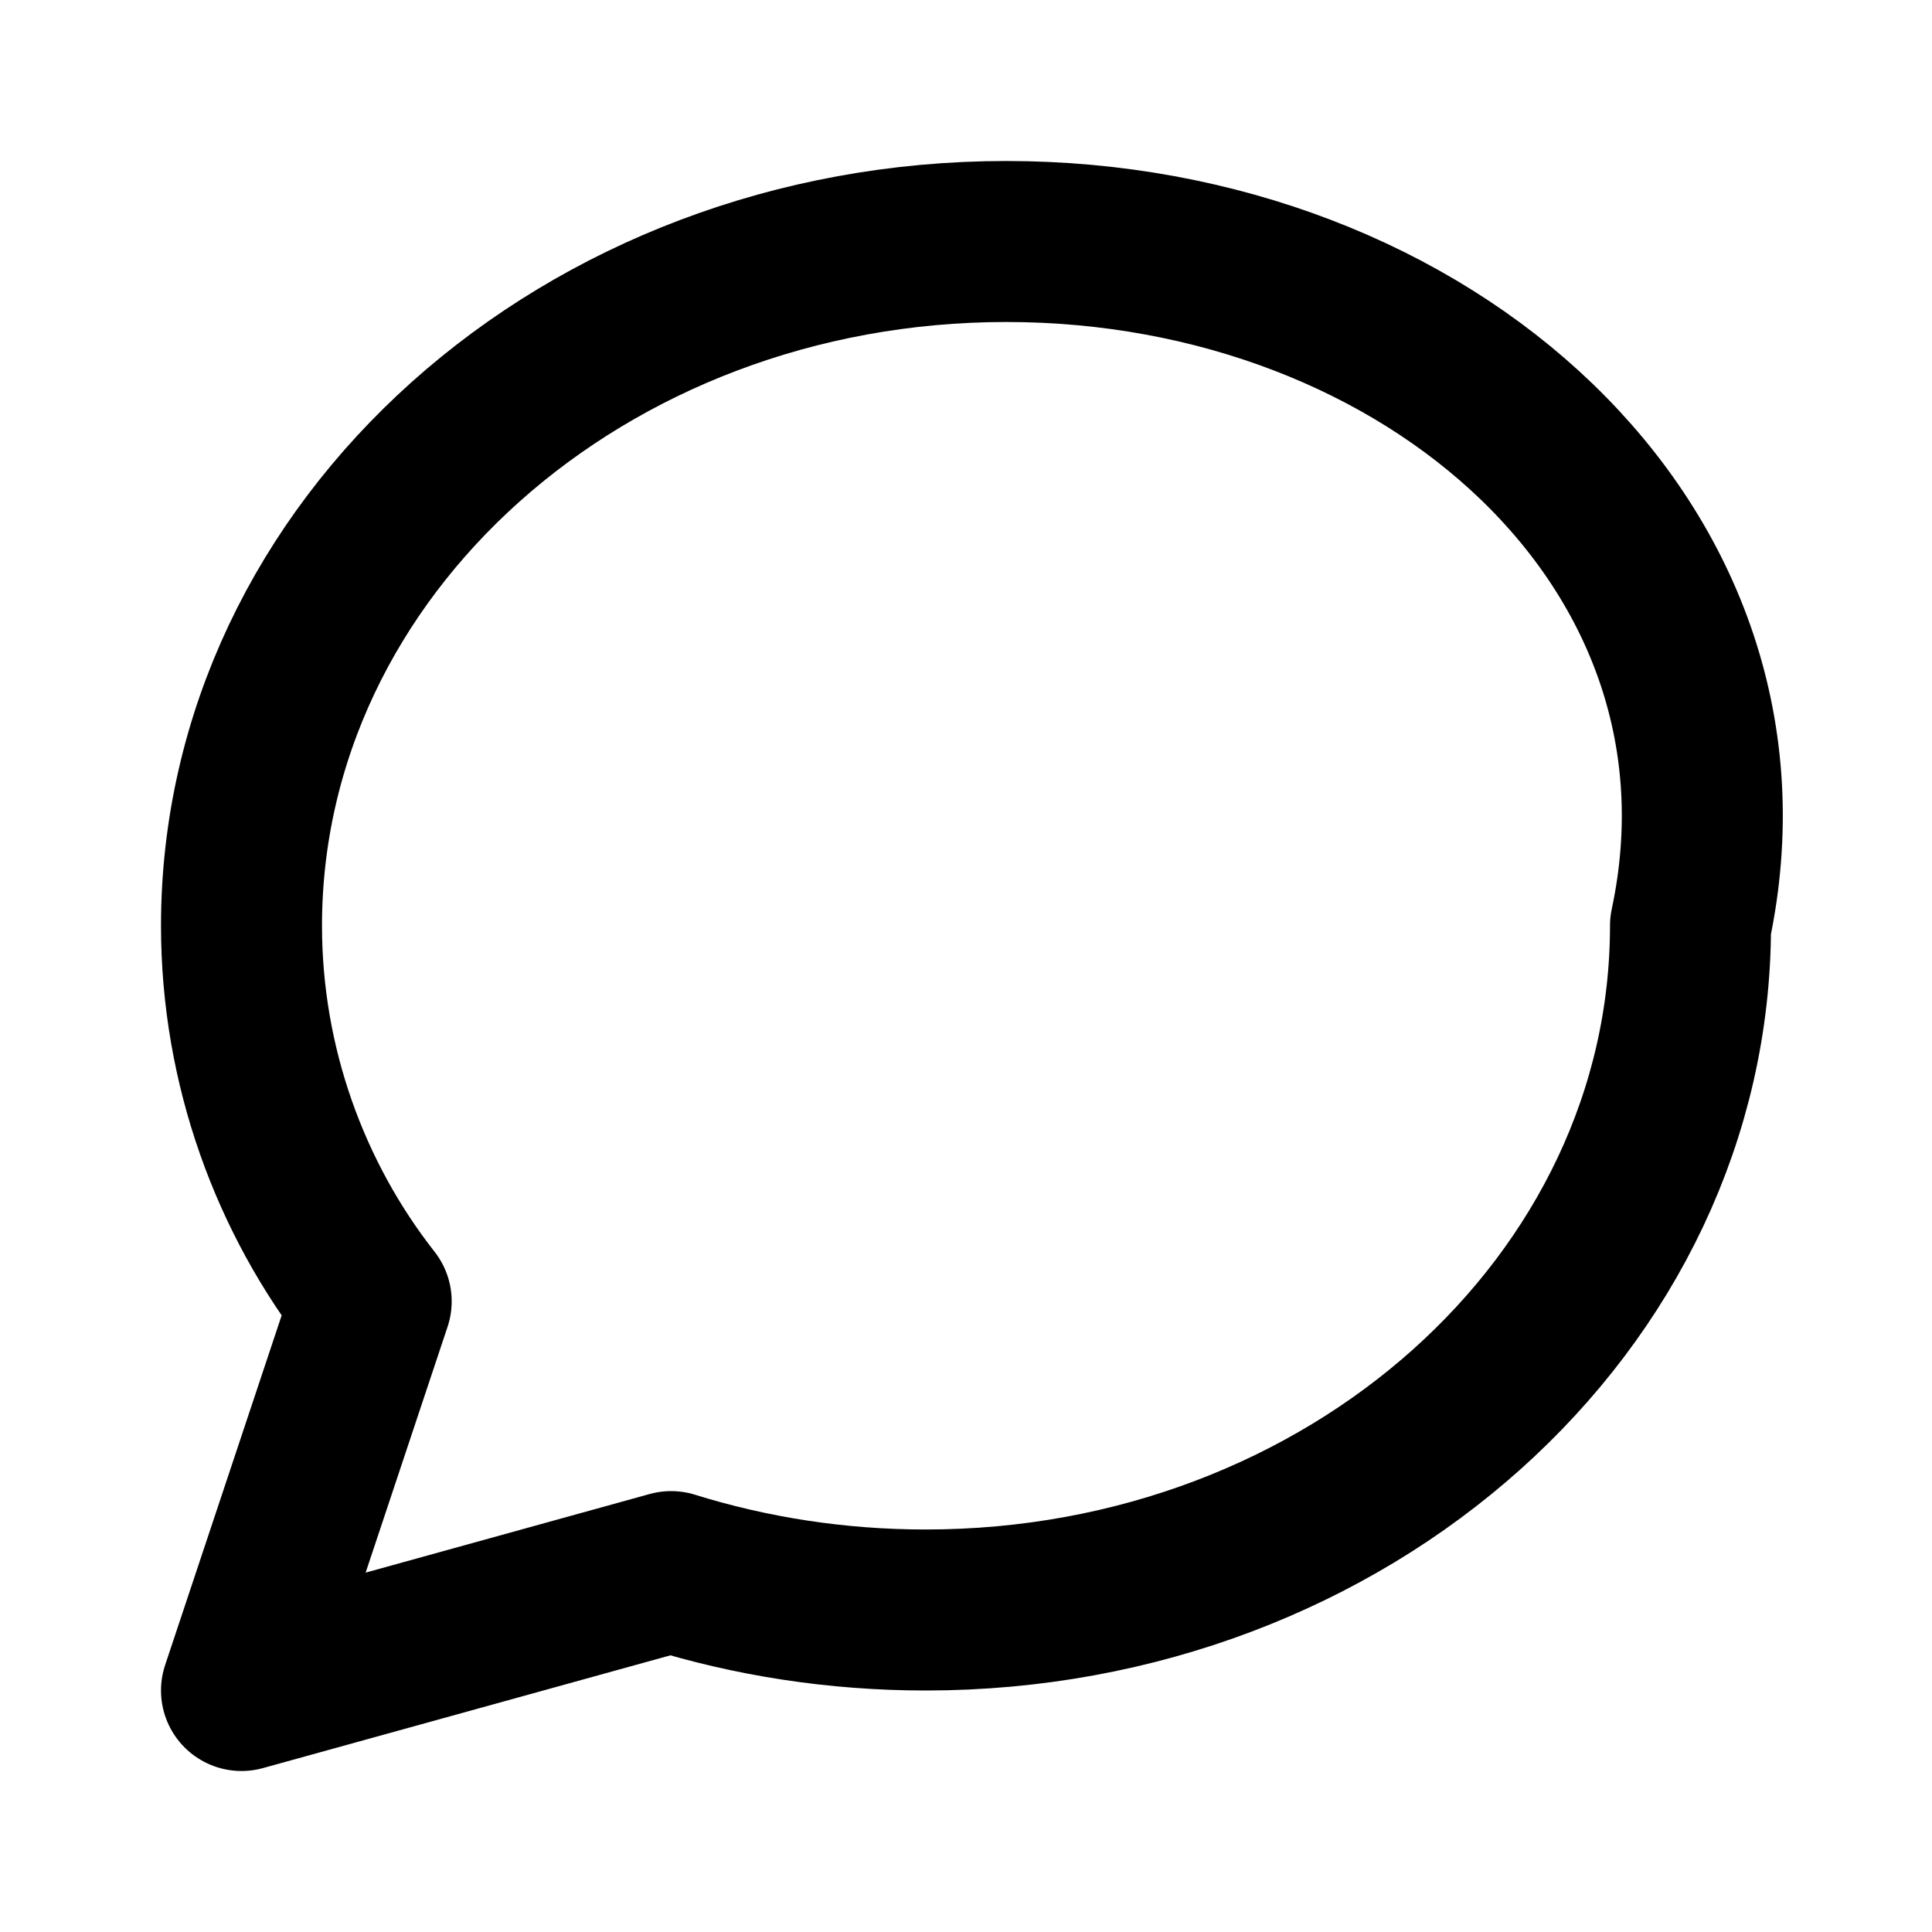
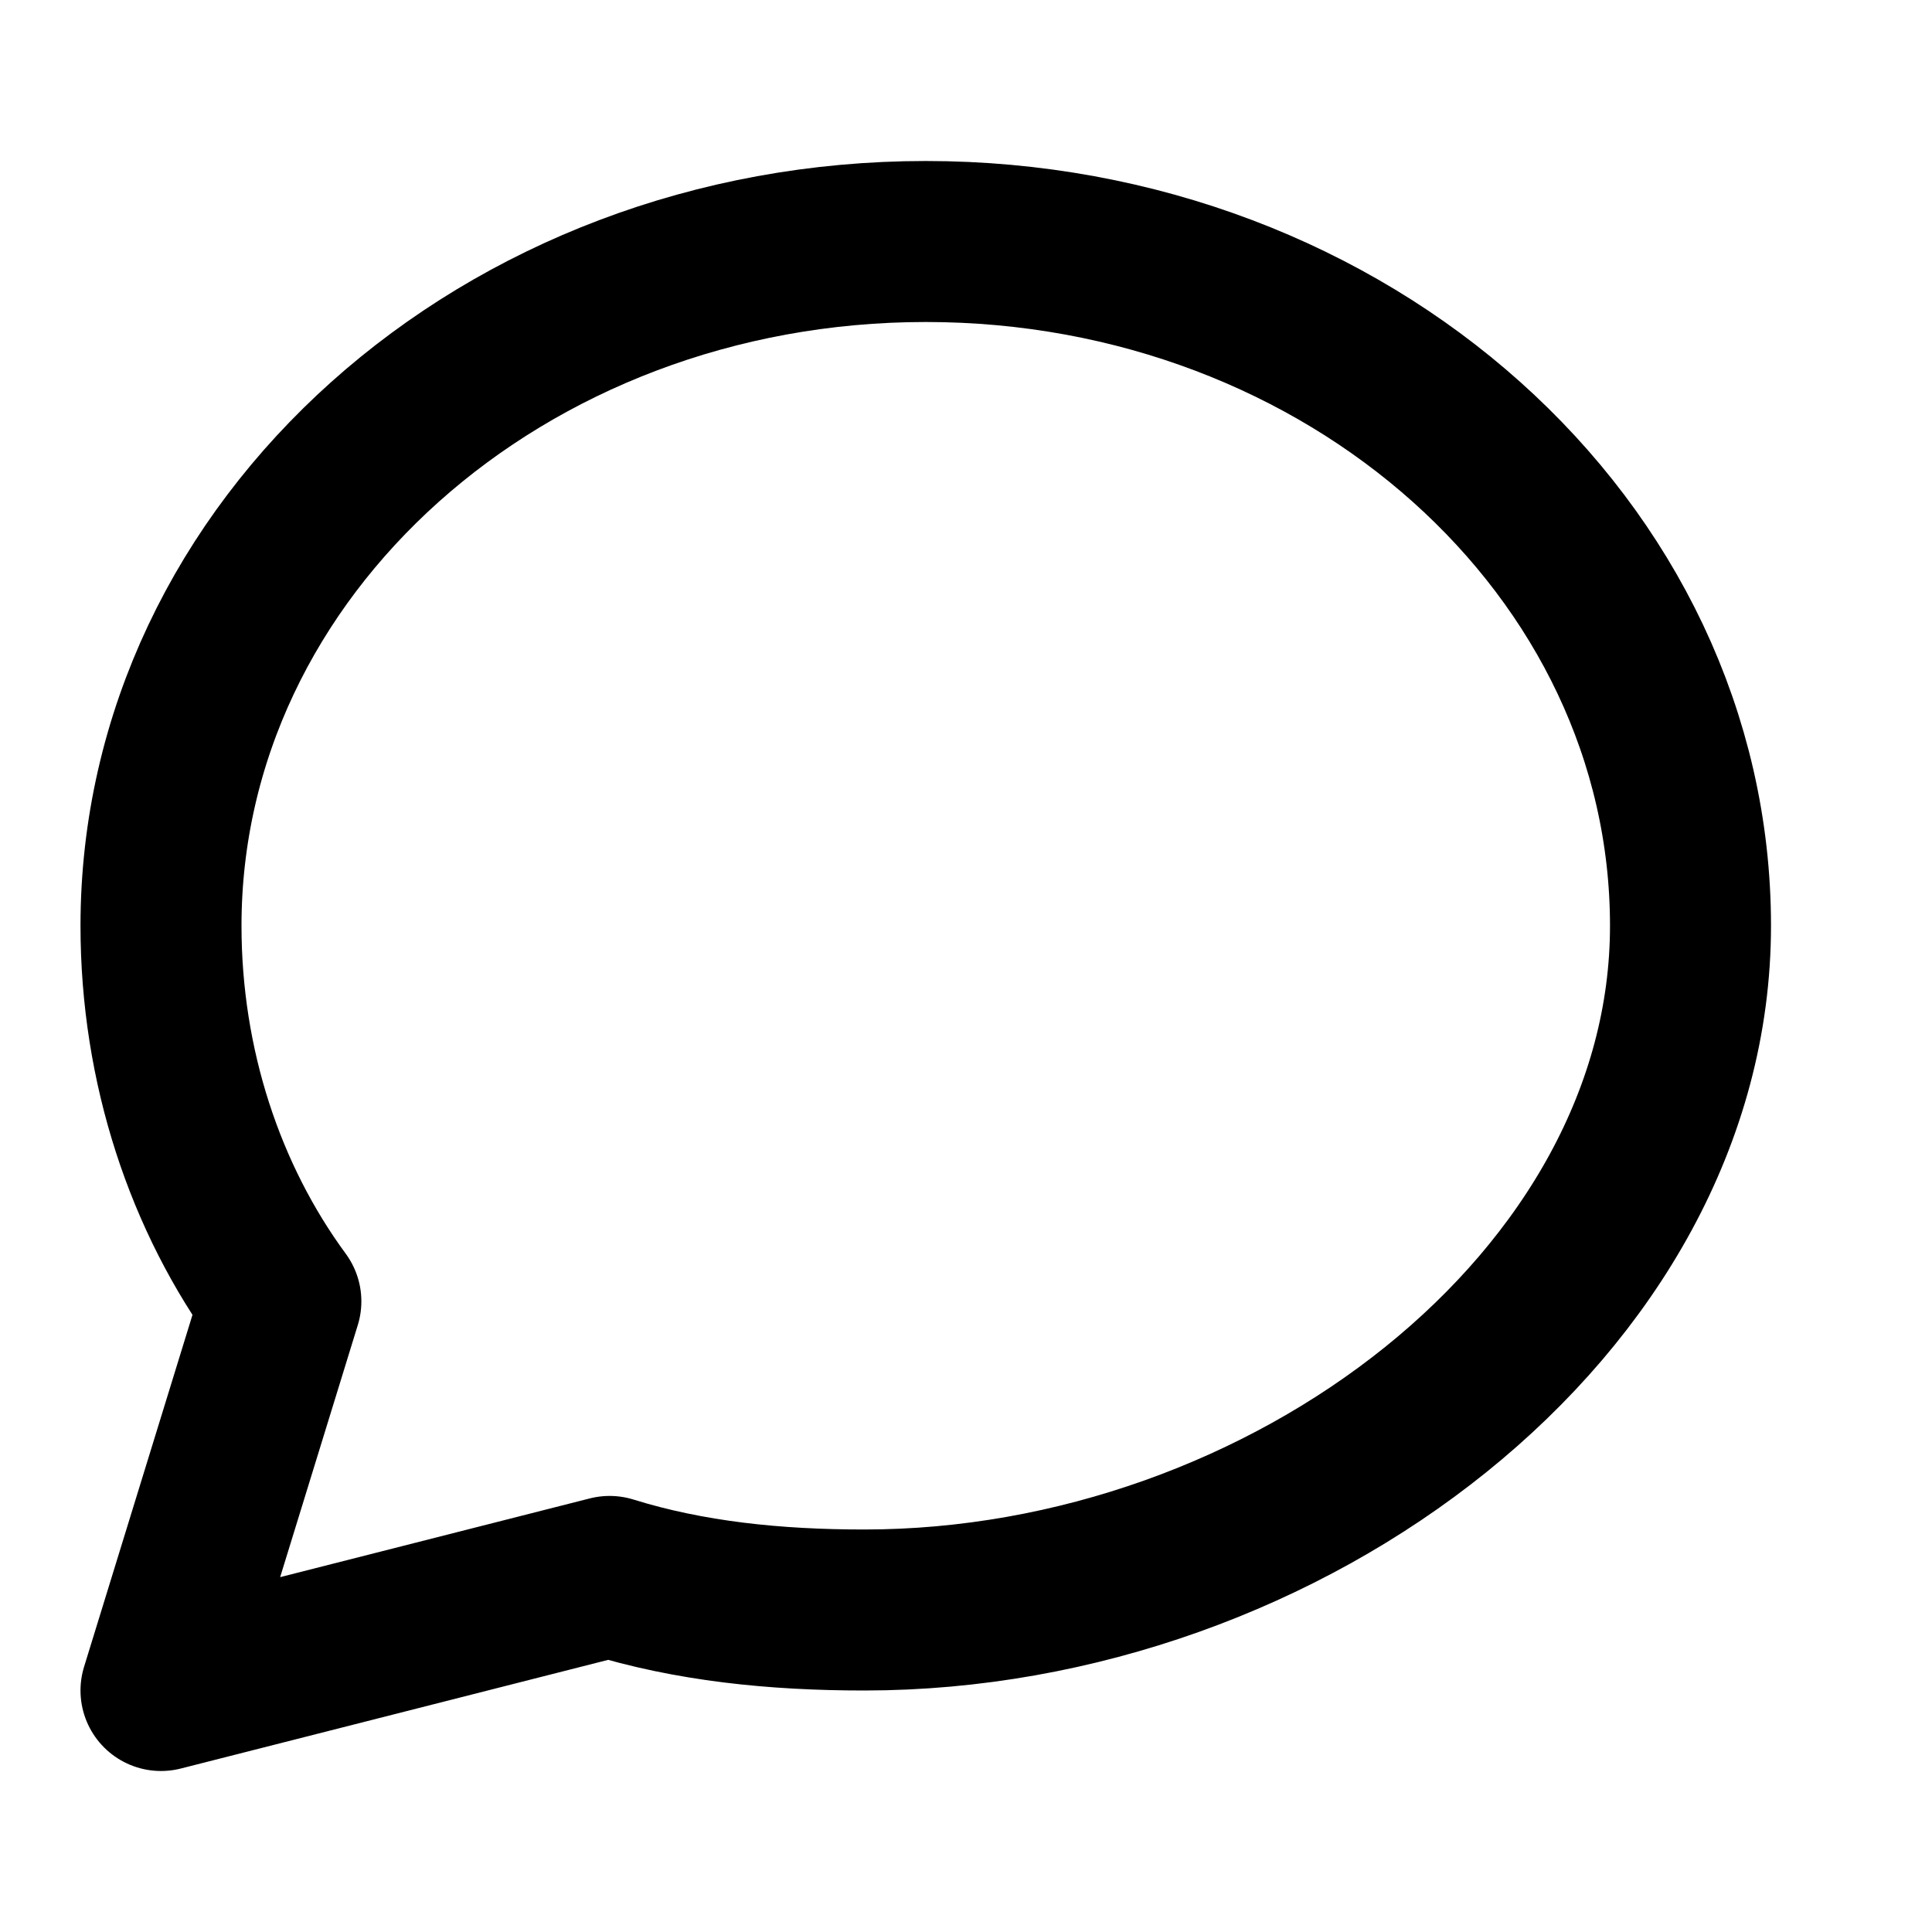
<svg xmlns="http://www.w3.org/2000/svg" width="24" height="24" viewBox="0 0 24 24" fill="none">
-   <path d="M21 11.5c0 4.694-4.253 8.5-9.5 8.5-1.107 0-2.17-.168-3.163-.477L3 21l1.611-4.834C3.605 14.885 3 13.243 3 11.5 3 6.806 7.253 3 12.5 3S22 6.806 21 11.5z" stroke="currentColor" stroke-width="2" stroke-linecap="round" stroke-linejoin="round" />
+   <path d="M21 11.5c0-4.694-4.253-8.5-9.5-8.5S2 6.806 2 11.5c0 1.743.547 3.385 1.489 4.666L2 21l5.573-1.417c.993.309 2.056.417 3.163.417 5.247 0 10.264-3.806 10.264-8.5z" stroke="currentColor" stroke-width="2" stroke-linecap="round" stroke-linejoin="round" />
</svg>
